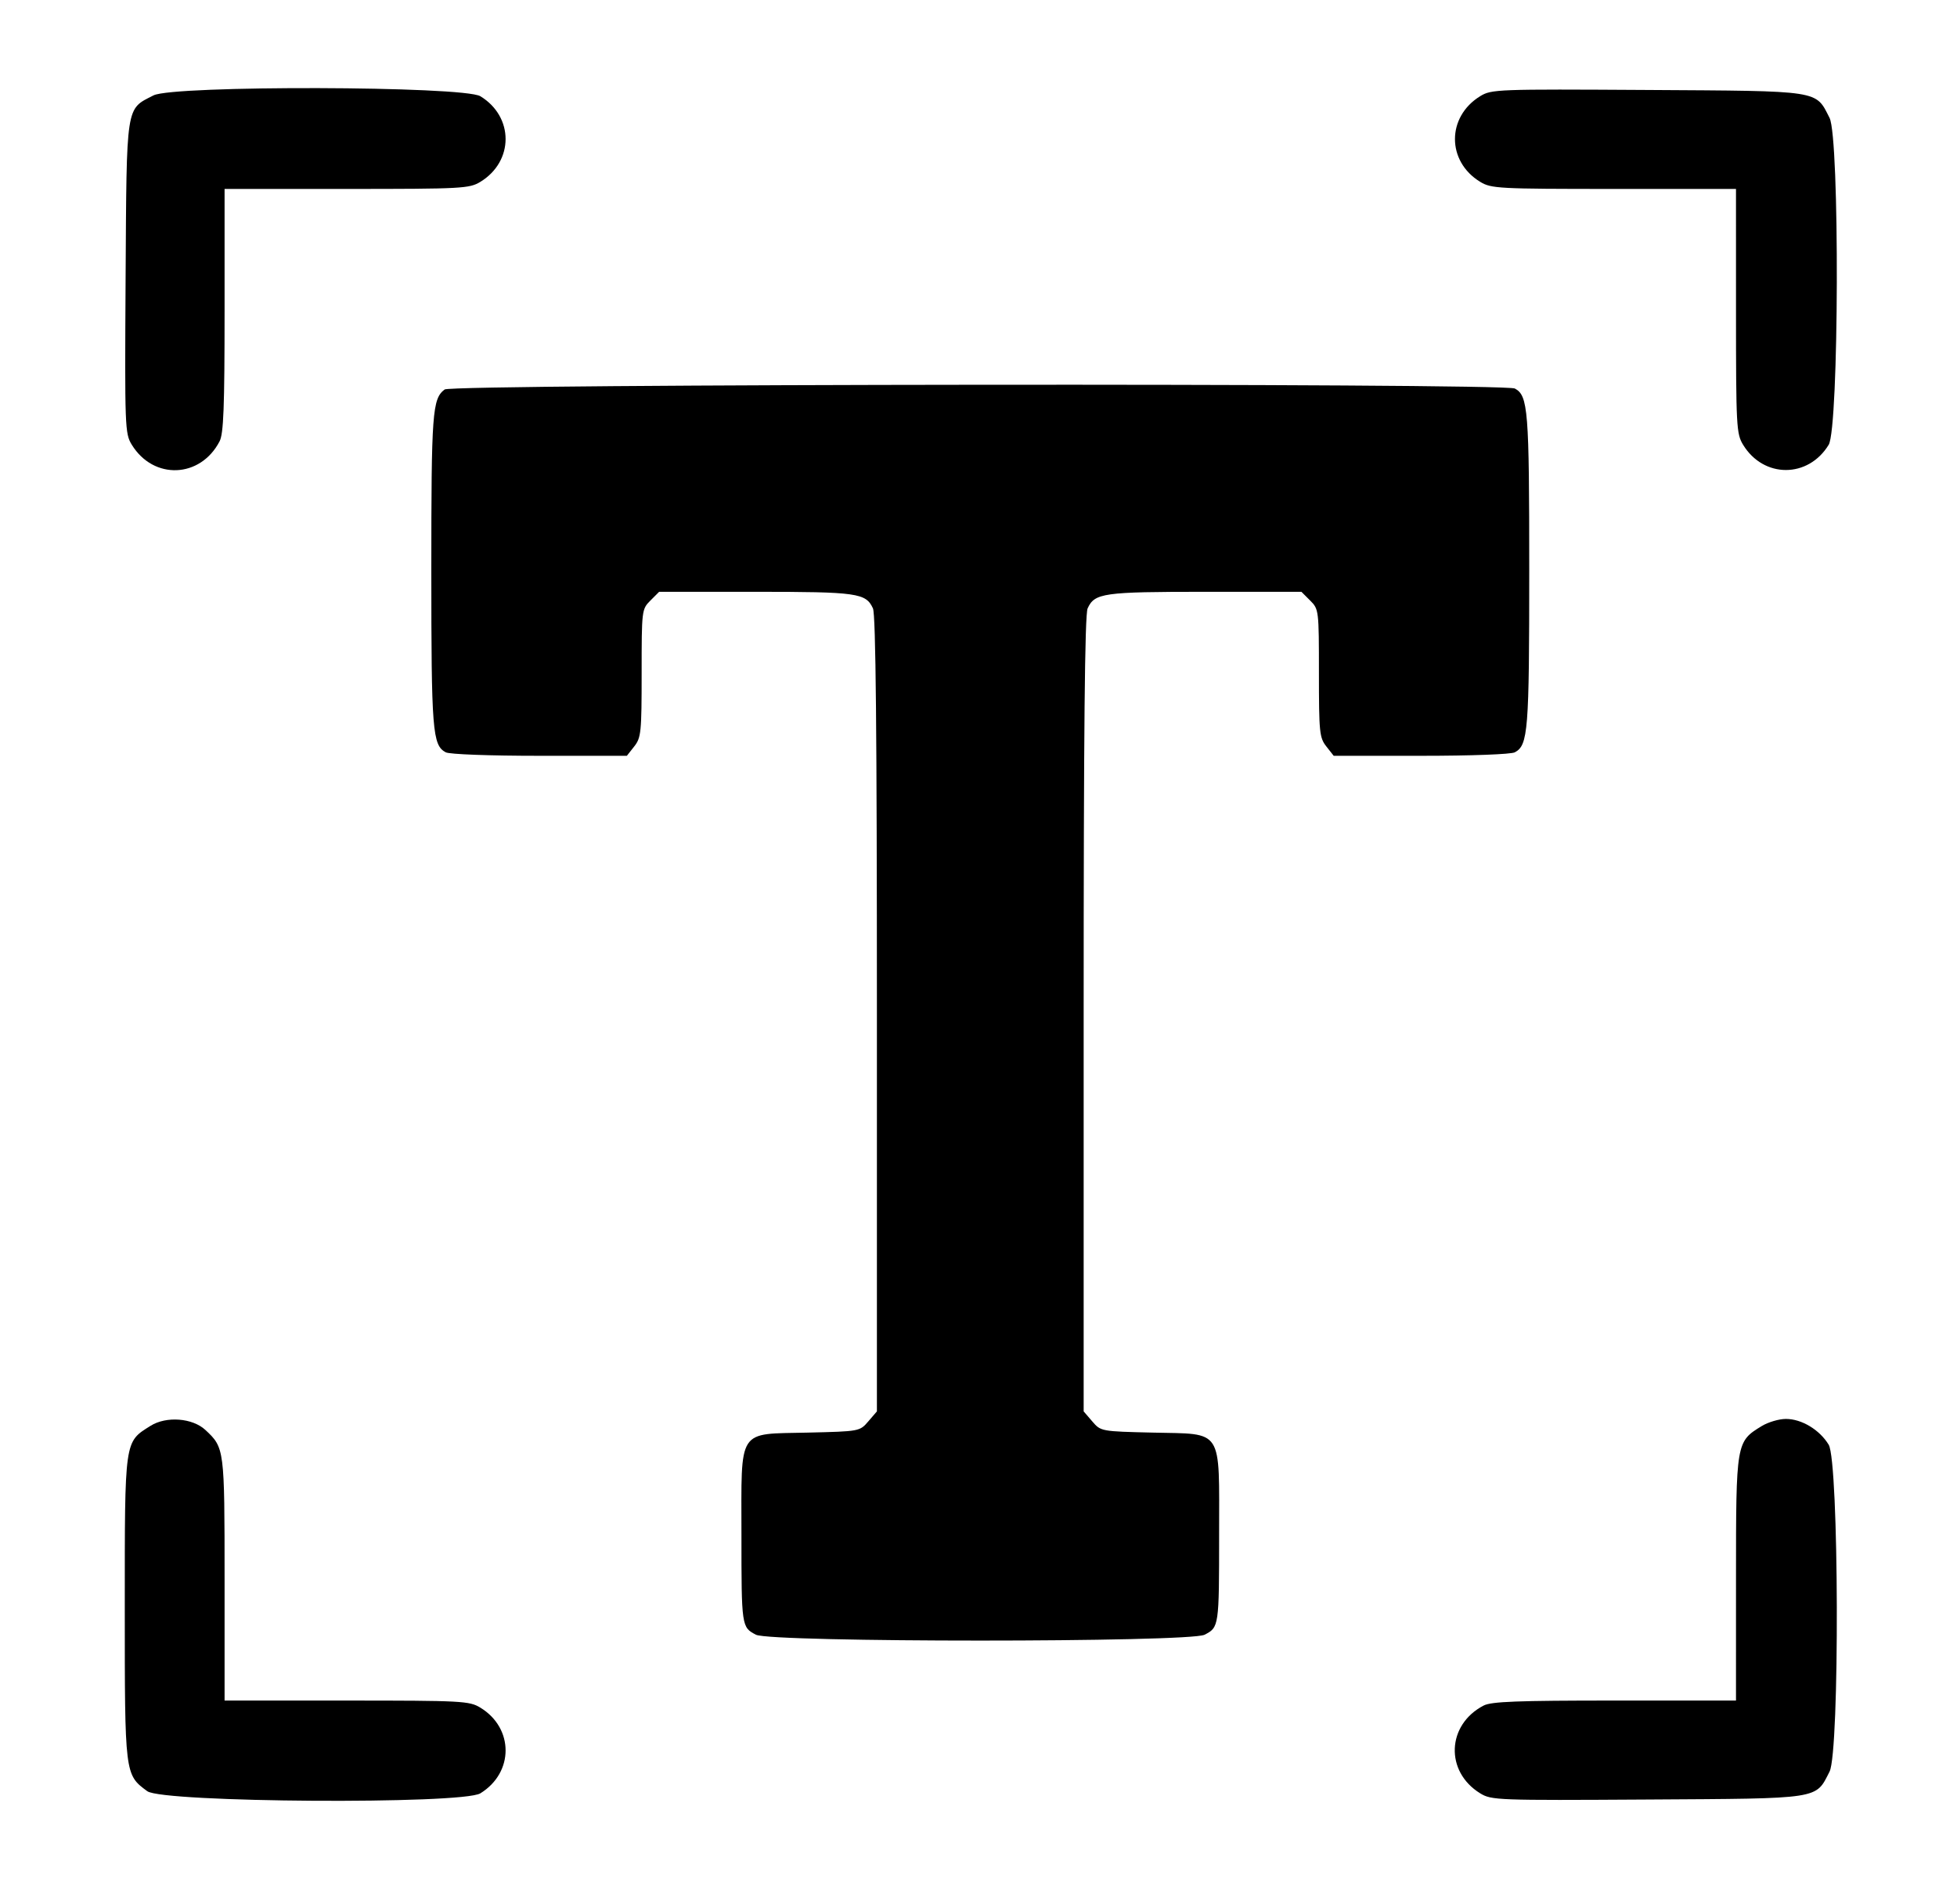
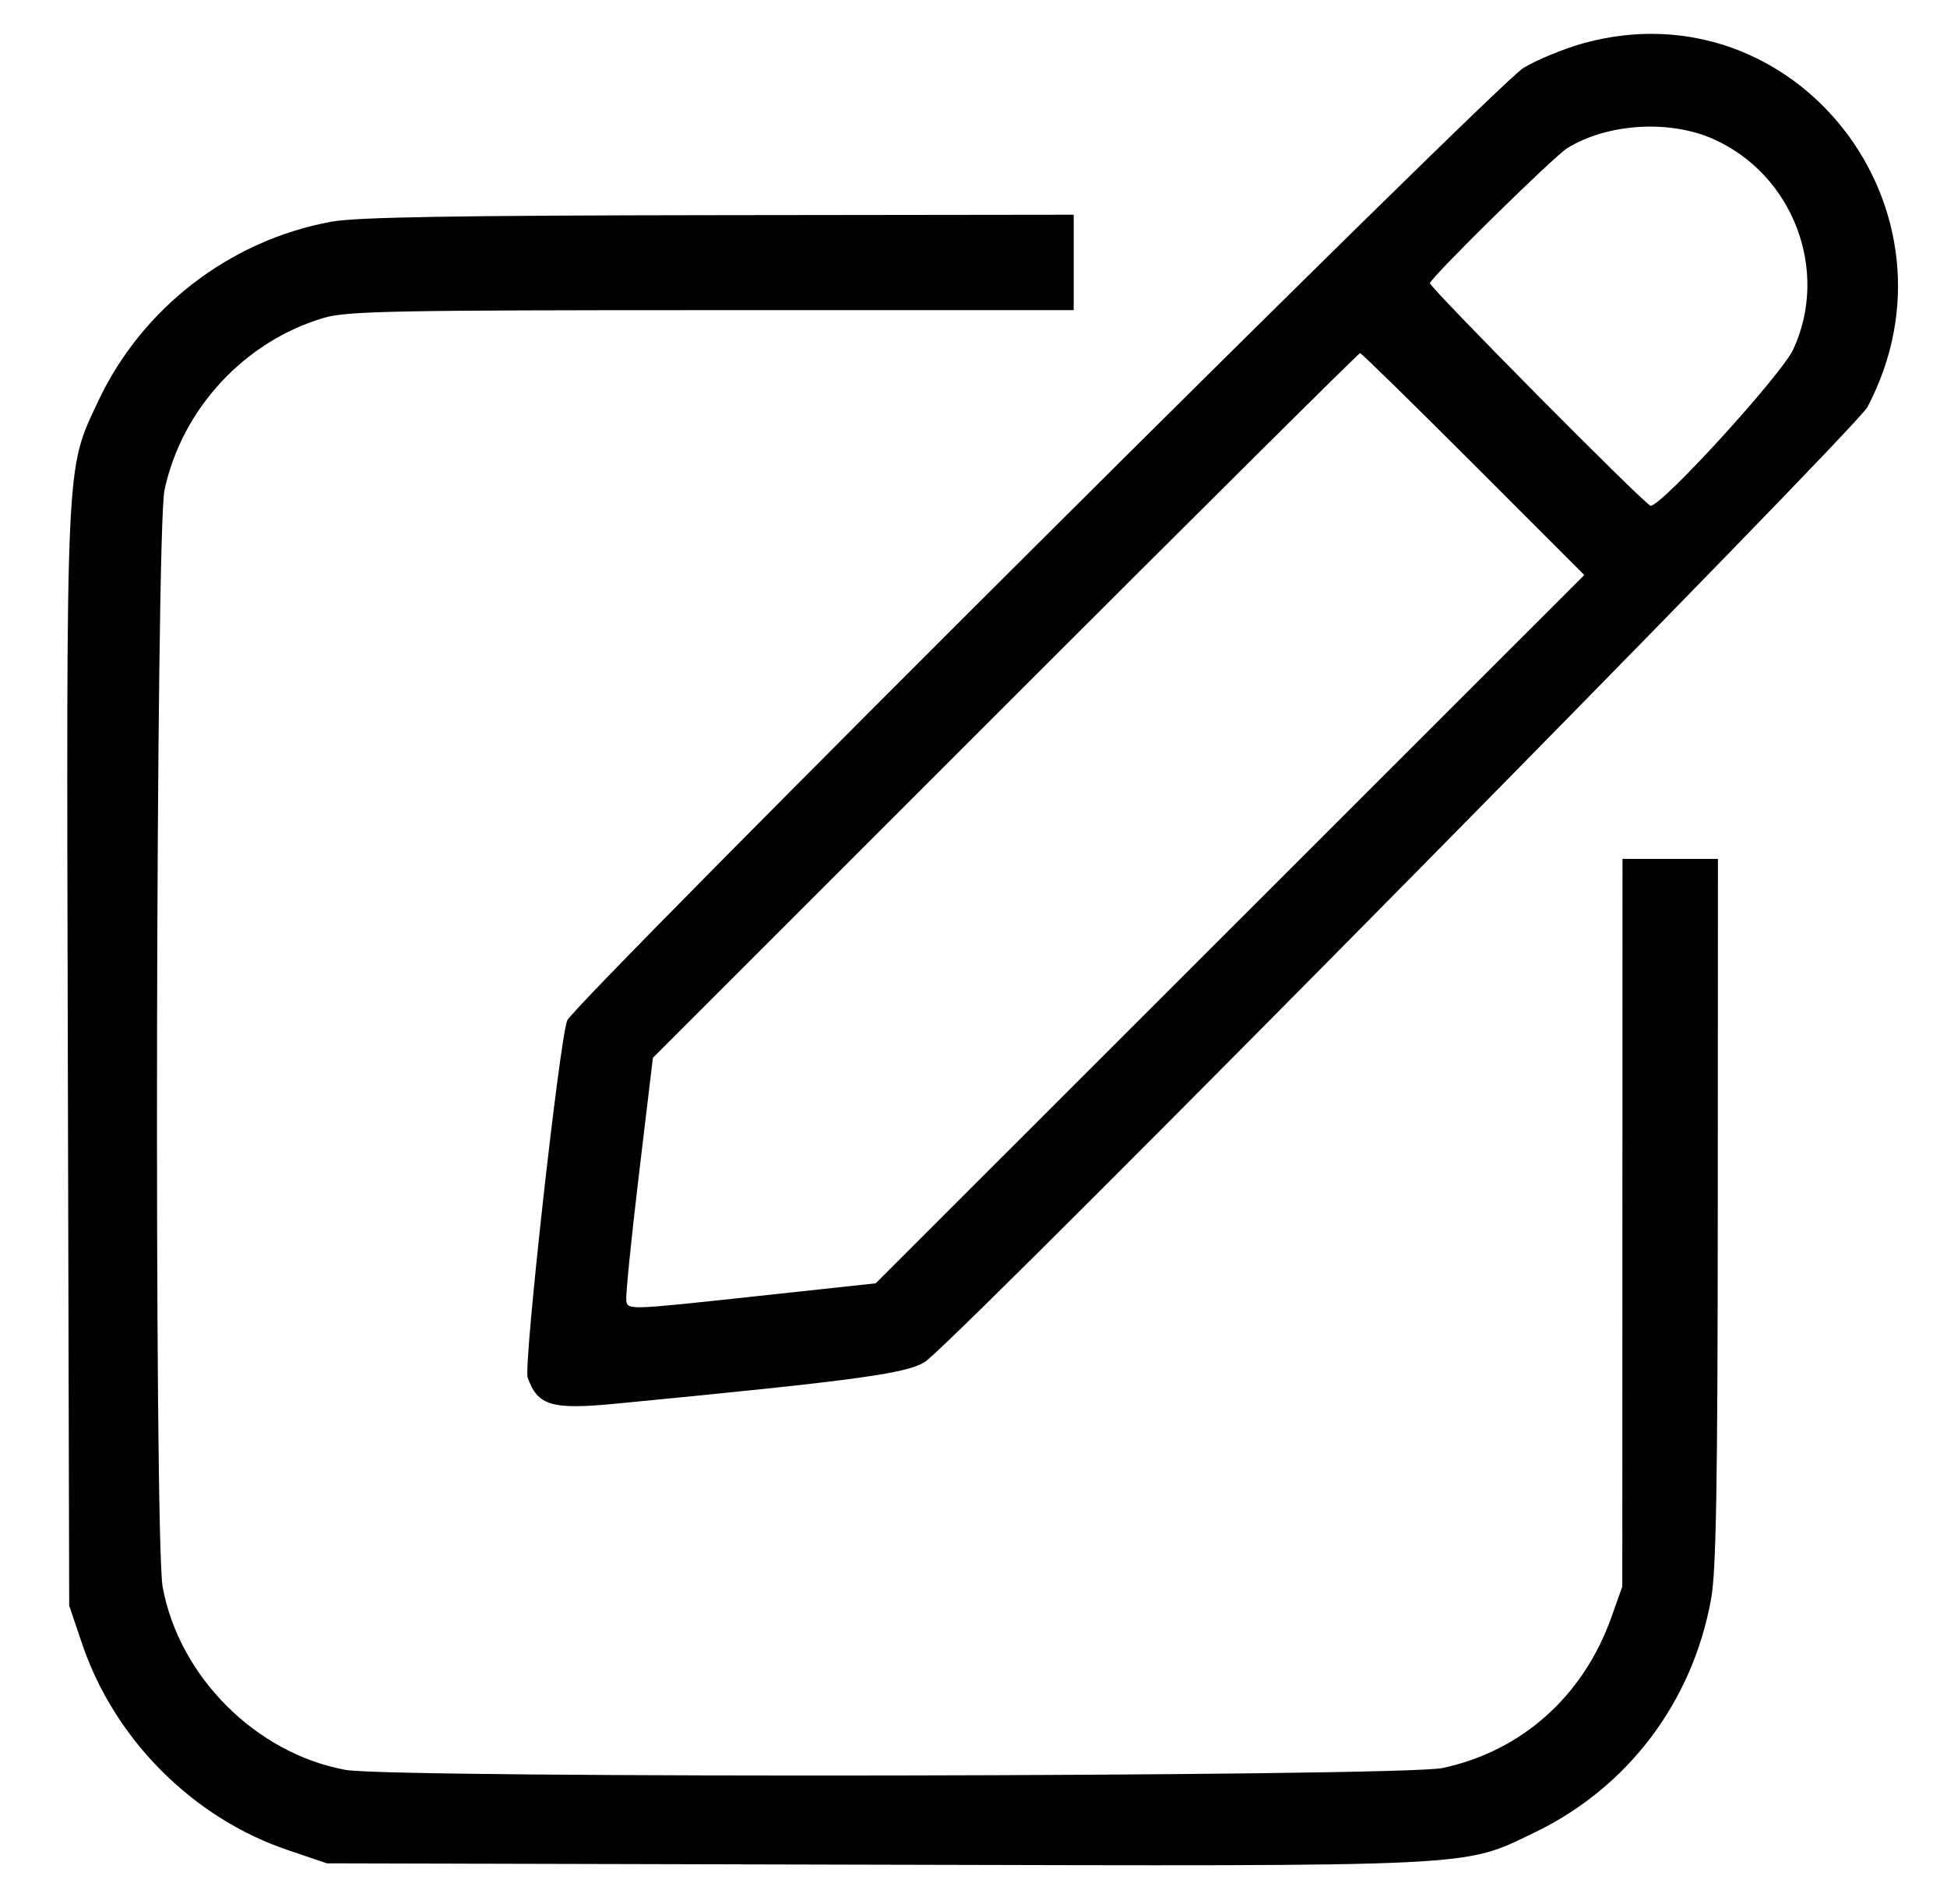
- <svg xmlns="http://www.w3.org/2000/svg" id="svg" width="400" height="389.071" viewBox="0, 0, 400,389.071">
+ <svg xmlns="http://www.w3.org/2000/svg" id="svg" width="400" height="391.176" viewBox="0, 0, 400,391.176">
  <g id="svgg">
-     <path id="path0" d="M31.381 19.491 C 25.676 22.400,25.889 21.015,25.673 56.701 C 25.488 87.450,25.531 88.605,26.942 90.899 C 31.384 98.123,40.950 97.750,44.878 90.200 C 45.699 88.623,45.902 83.311,45.902 63.424 L 45.902 38.616 70.856 38.613 C 94.472 38.610,95.938 38.533,98.185 37.162 C 105.059 32.971,105.059 23.859,98.185 19.668 C 94.733 17.564,35.470 17.407,31.381 19.491 M302.543 19.656 C 295.669 23.883,295.669 32.971,302.543 37.162 C 304.791 38.533,306.257 38.610,329.872 38.613 L 354.827 38.616 354.830 63.570 C 354.832 87.186,354.910 88.652,356.280 90.899 C 360.471 97.773,369.583 97.773,373.774 90.899 C 375.879 87.447,376.036 28.184,373.952 24.096 C 371.042 18.390,372.427 18.603,336.742 18.387 C 305.992 18.202,304.838 18.245,302.543 19.656 M90.882 79.599 C 88.363 81.512,88.160 84.262,88.160 116.514 C 88.160 149.392,88.390 152.297,91.103 153.749 C 91.869 154.159,100.035 154.463,110.282 154.463 L 128.127 154.463 129.637 152.543 C 131.038 150.763,131.148 149.672,131.148 137.574 C 131.148 124.690,131.170 124.501,132.936 122.736 L 134.724 120.947 154.395 120.947 C 175.238 120.947,176.993 121.195,178.426 124.340 C 179.003 125.608,179.235 149.348,179.235 207.280 L 179.235 288.443 177.477 290.488 C 175.723 292.529,175.703 292.532,165.090 292.782 C 150.572 293.124,151.548 291.616,151.548 313.700 C 151.548 332.407,151.572 332.567,154.515 334.089 C 157.597 335.683,243.132 335.683,246.214 334.089 C 249.157 332.567,249.180 332.407,249.180 313.700 C 249.180 291.616,250.157 293.124,235.638 292.782 C 225.026 292.532,225.006 292.529,223.251 290.488 L 221.494 288.443 221.494 207.280 C 221.494 149.348,221.725 125.608,222.303 124.340 C 223.736 121.195,225.490 120.947,246.333 120.947 L 266.004 120.947 267.793 122.736 C 269.558 124.501,269.581 124.690,269.581 137.574 C 269.581 149.672,269.691 150.763,271.091 152.543 L 272.601 154.463 290.447 154.463 C 300.694 154.463,308.860 154.159,309.625 153.749 C 312.338 152.298,312.568 149.390,312.568 116.576 C 312.568 83.761,312.338 80.854,309.625 79.402 C 307.469 78.248,92.407 78.442,90.882 79.599 M30.777 291.392 C 25.397 294.770,25.507 293.999,25.505 328.597 C 25.503 362.712,25.500 362.687,30.107 366.068 C 33.291 368.405,94.457 368.793,98.185 366.501 C 105.059 362.273,105.059 353.186,98.185 348.994 C 95.938 347.624,94.472 347.546,70.856 347.544 L 45.902 347.541 45.902 322.732 C 45.902 296.035,45.882 295.883,41.987 292.245 C 39.354 289.785,33.986 289.377,30.777 291.392 M360.103 291.435 C 354.848 294.639,354.833 294.727,354.830 322.587 L 354.827 347.541 330.018 347.541 C 310.131 347.541,304.820 347.744,303.243 348.565 C 295.692 352.493,295.319 362.058,302.543 366.501 C 304.838 367.912,305.992 367.955,336.742 367.769 C 372.427 367.554,371.042 367.767,373.952 362.061 C 376.036 357.973,375.879 298.709,373.774 295.257 C 371.904 292.189,368.249 289.987,365.027 289.987 C 363.625 289.987,361.409 290.639,360.103 291.435 " fill-rule="evenodd" />
+     <path id="path0" d="M325.521 8.821 C 321.494 9.912,315.834 12.234,312.944 13.981 C 307.410 17.325,117.794 206.238,116.523 209.673 C 114.887 214.096,107.529 280.575,108.404 283.031 C 110.479 288.855,113.302 289.682,126.685 288.388 C 177.871 283.437,187.289 282.116,190.518 279.433 C 202.008 269.887,381.276 88.157,383.647 83.651 C 404.897 43.270,368.992 -2.954,325.521 8.821 M351.883 28.520 C 368.353 35.777,375.917 55.567,368.417 71.780 C 365.995 77.018,341.464 103.922,339.111 103.922 C 338.152 103.922,293.565 58.935,293.775 58.180 C 294.163 56.786,319.221 32.146,321.993 30.433 C 330.183 25.371,342.891 24.558,351.883 28.520 M68.115 45.546 C 47.290 49.330,29.177 63.261,20.185 82.412 C 13.441 96.774,13.627 92.737,13.937 217.647 L 14.216 329.902 16.901 337.822 C 23.537 357.392,39.630 373.520,59.103 380.115 L 67.157 382.843 179.412 383.122 C 305.021 383.433,300.384 383.658,315.196 376.543 C 334.426 367.305,347.736 349.691,351.553 328.431 C 352.579 322.718,352.880 304.961,352.907 248.775 L 352.941 176.471 343.137 176.471 L 333.333 176.471 333.313 251.225 L 333.292 325.980 331.021 332.353 C 325.262 348.518,312.577 359.825,296.343 363.265 C 287.865 365.062,80.712 365.412,71.013 363.647 C 52.606 360.295,36.780 344.468,33.415 326.045 C 31.646 316.360,31.994 109.208,33.793 100.716 C 37.326 84.047,50.257 70.082,66.600 65.288 C 71.265 63.919,81.127 63.725,146.256 63.725 L 220.588 63.725 220.588 53.922 L 220.588 44.118 147.794 44.206 C 93.346 44.272,73.265 44.610,68.115 45.546 M302.701 95.348 L 325.485 118.147 252.693 190.910 L 179.902 263.672 154.412 266.426 C 129.005 269.170,128.921 269.173,128.666 267.188 C 128.525 266.092,129.697 254.429,131.271 241.269 L 134.133 217.343 206.525 144.946 C 246.340 105.128,279.142 72.549,279.417 72.549 C 279.692 72.549,290.170 82.809,302.701 95.348 " fill-rule="evenodd" />
  </g>
</svg>
